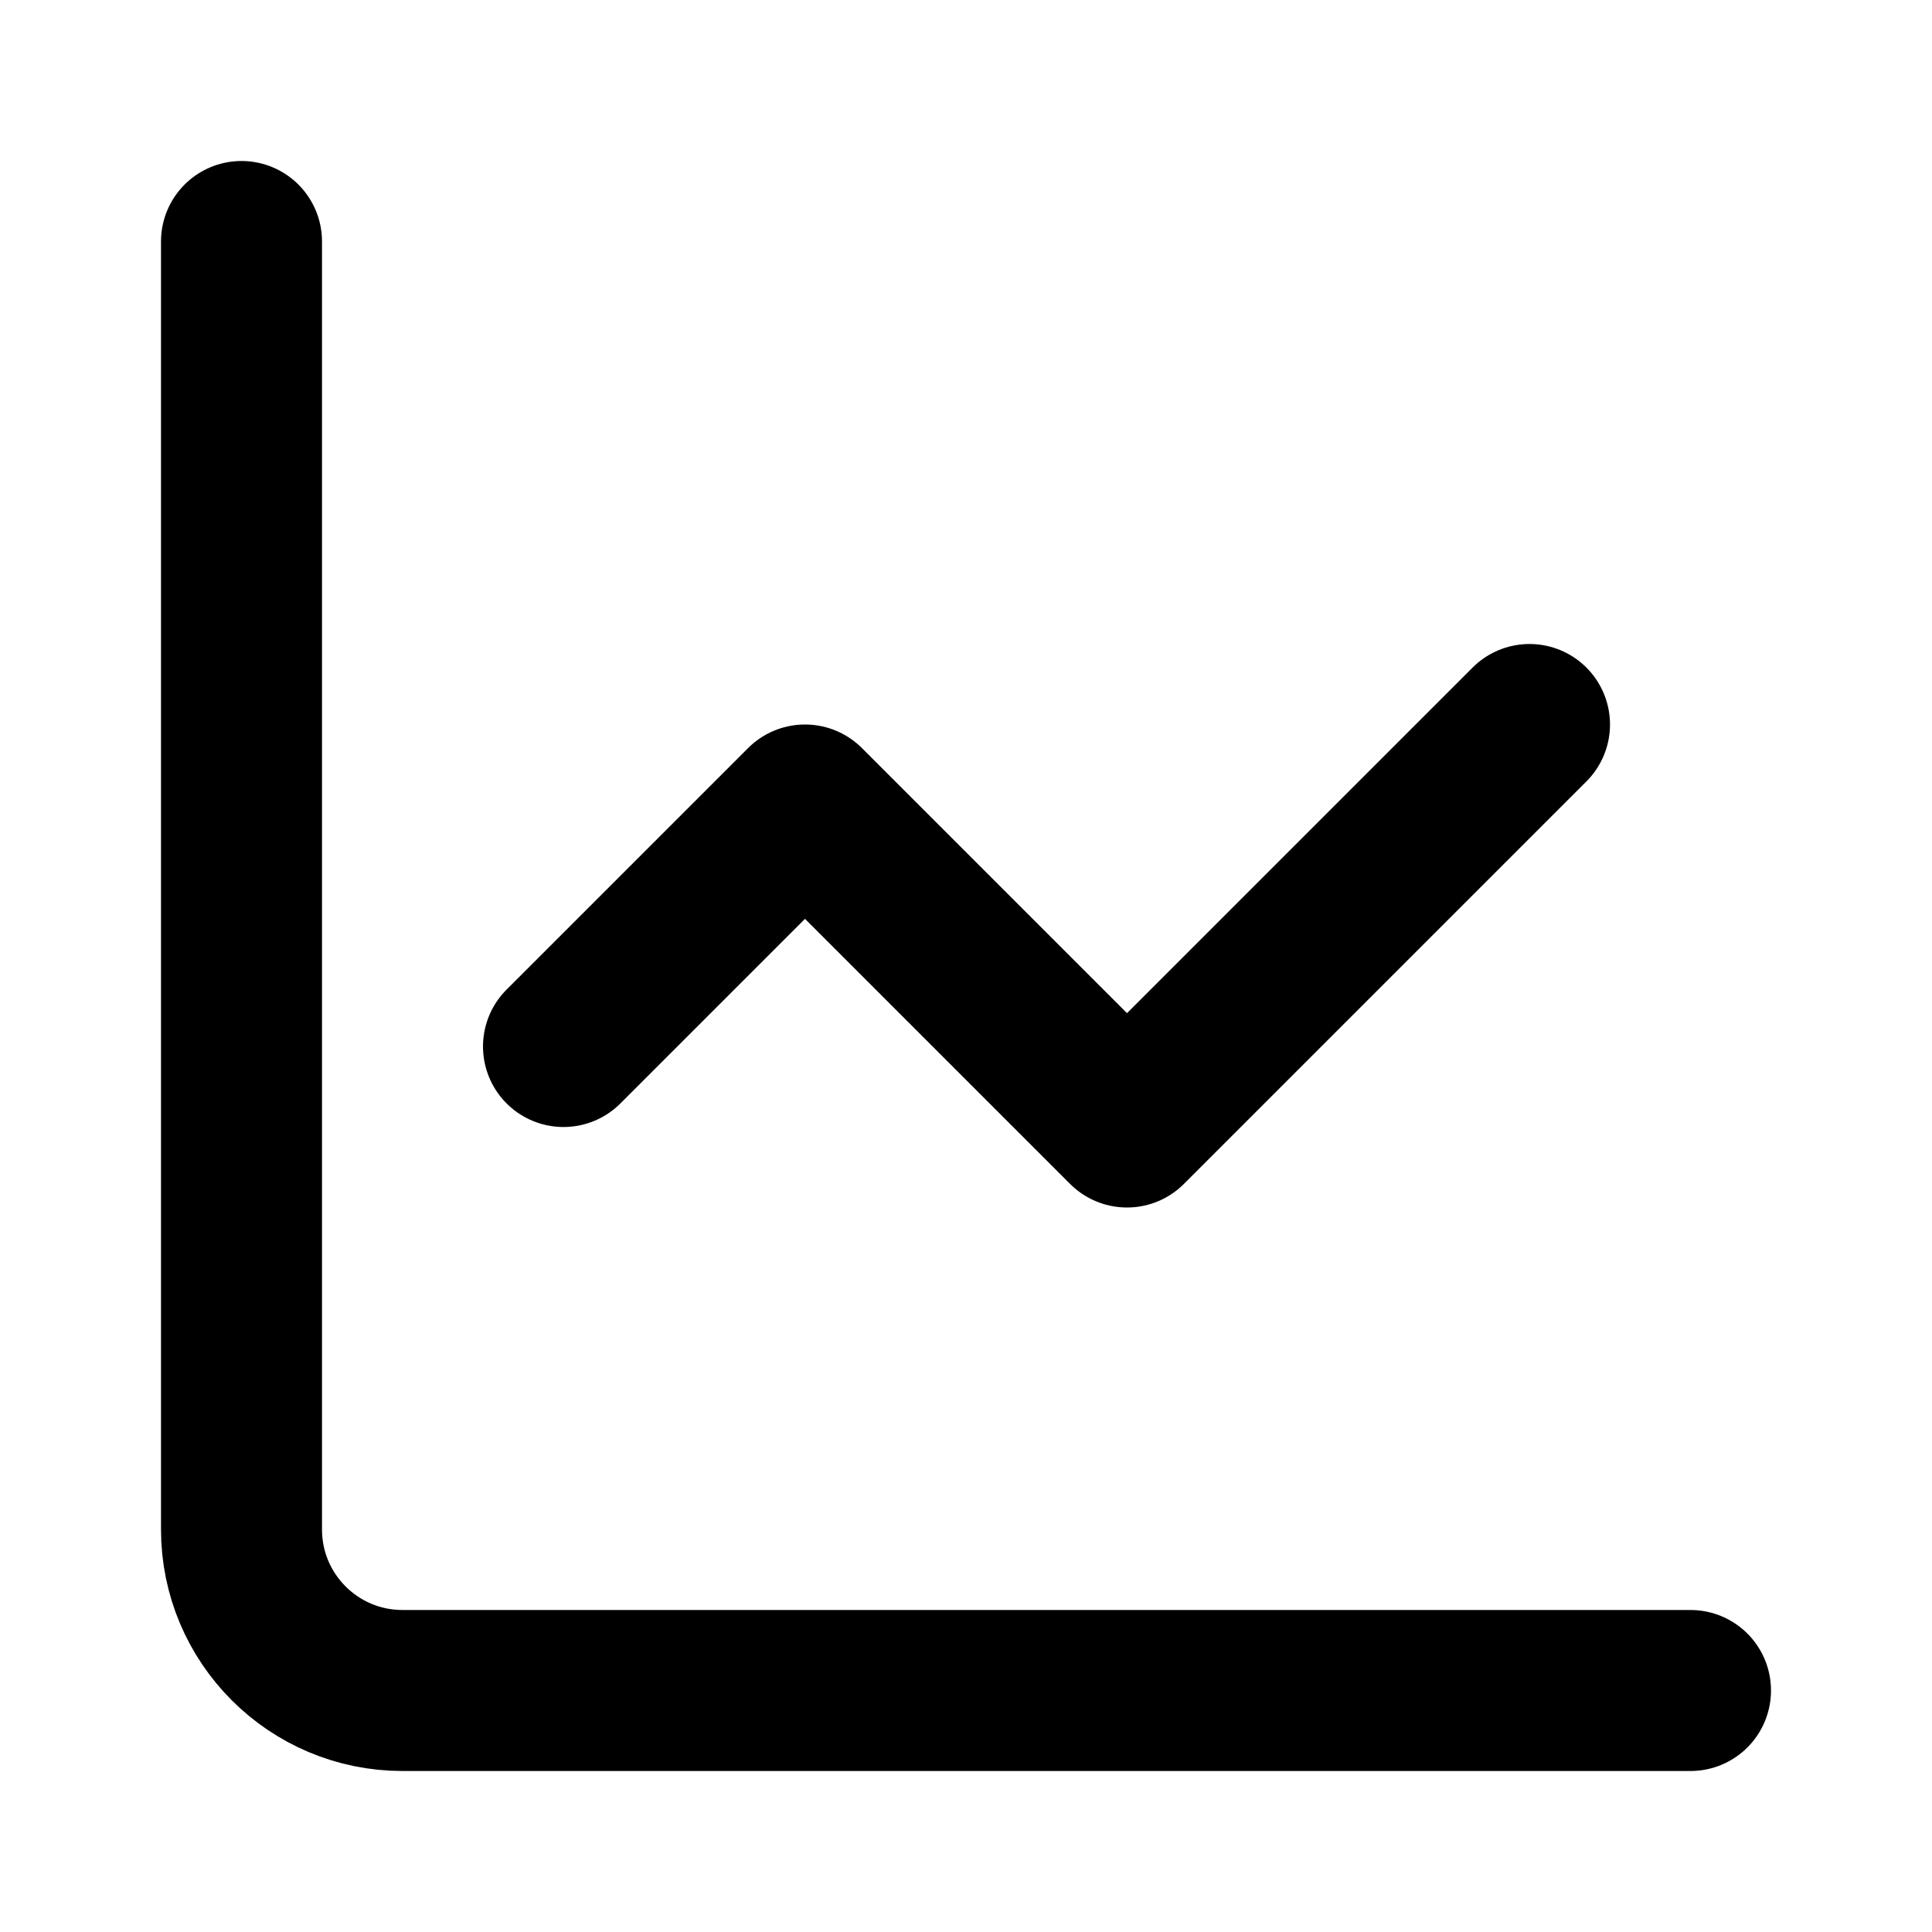
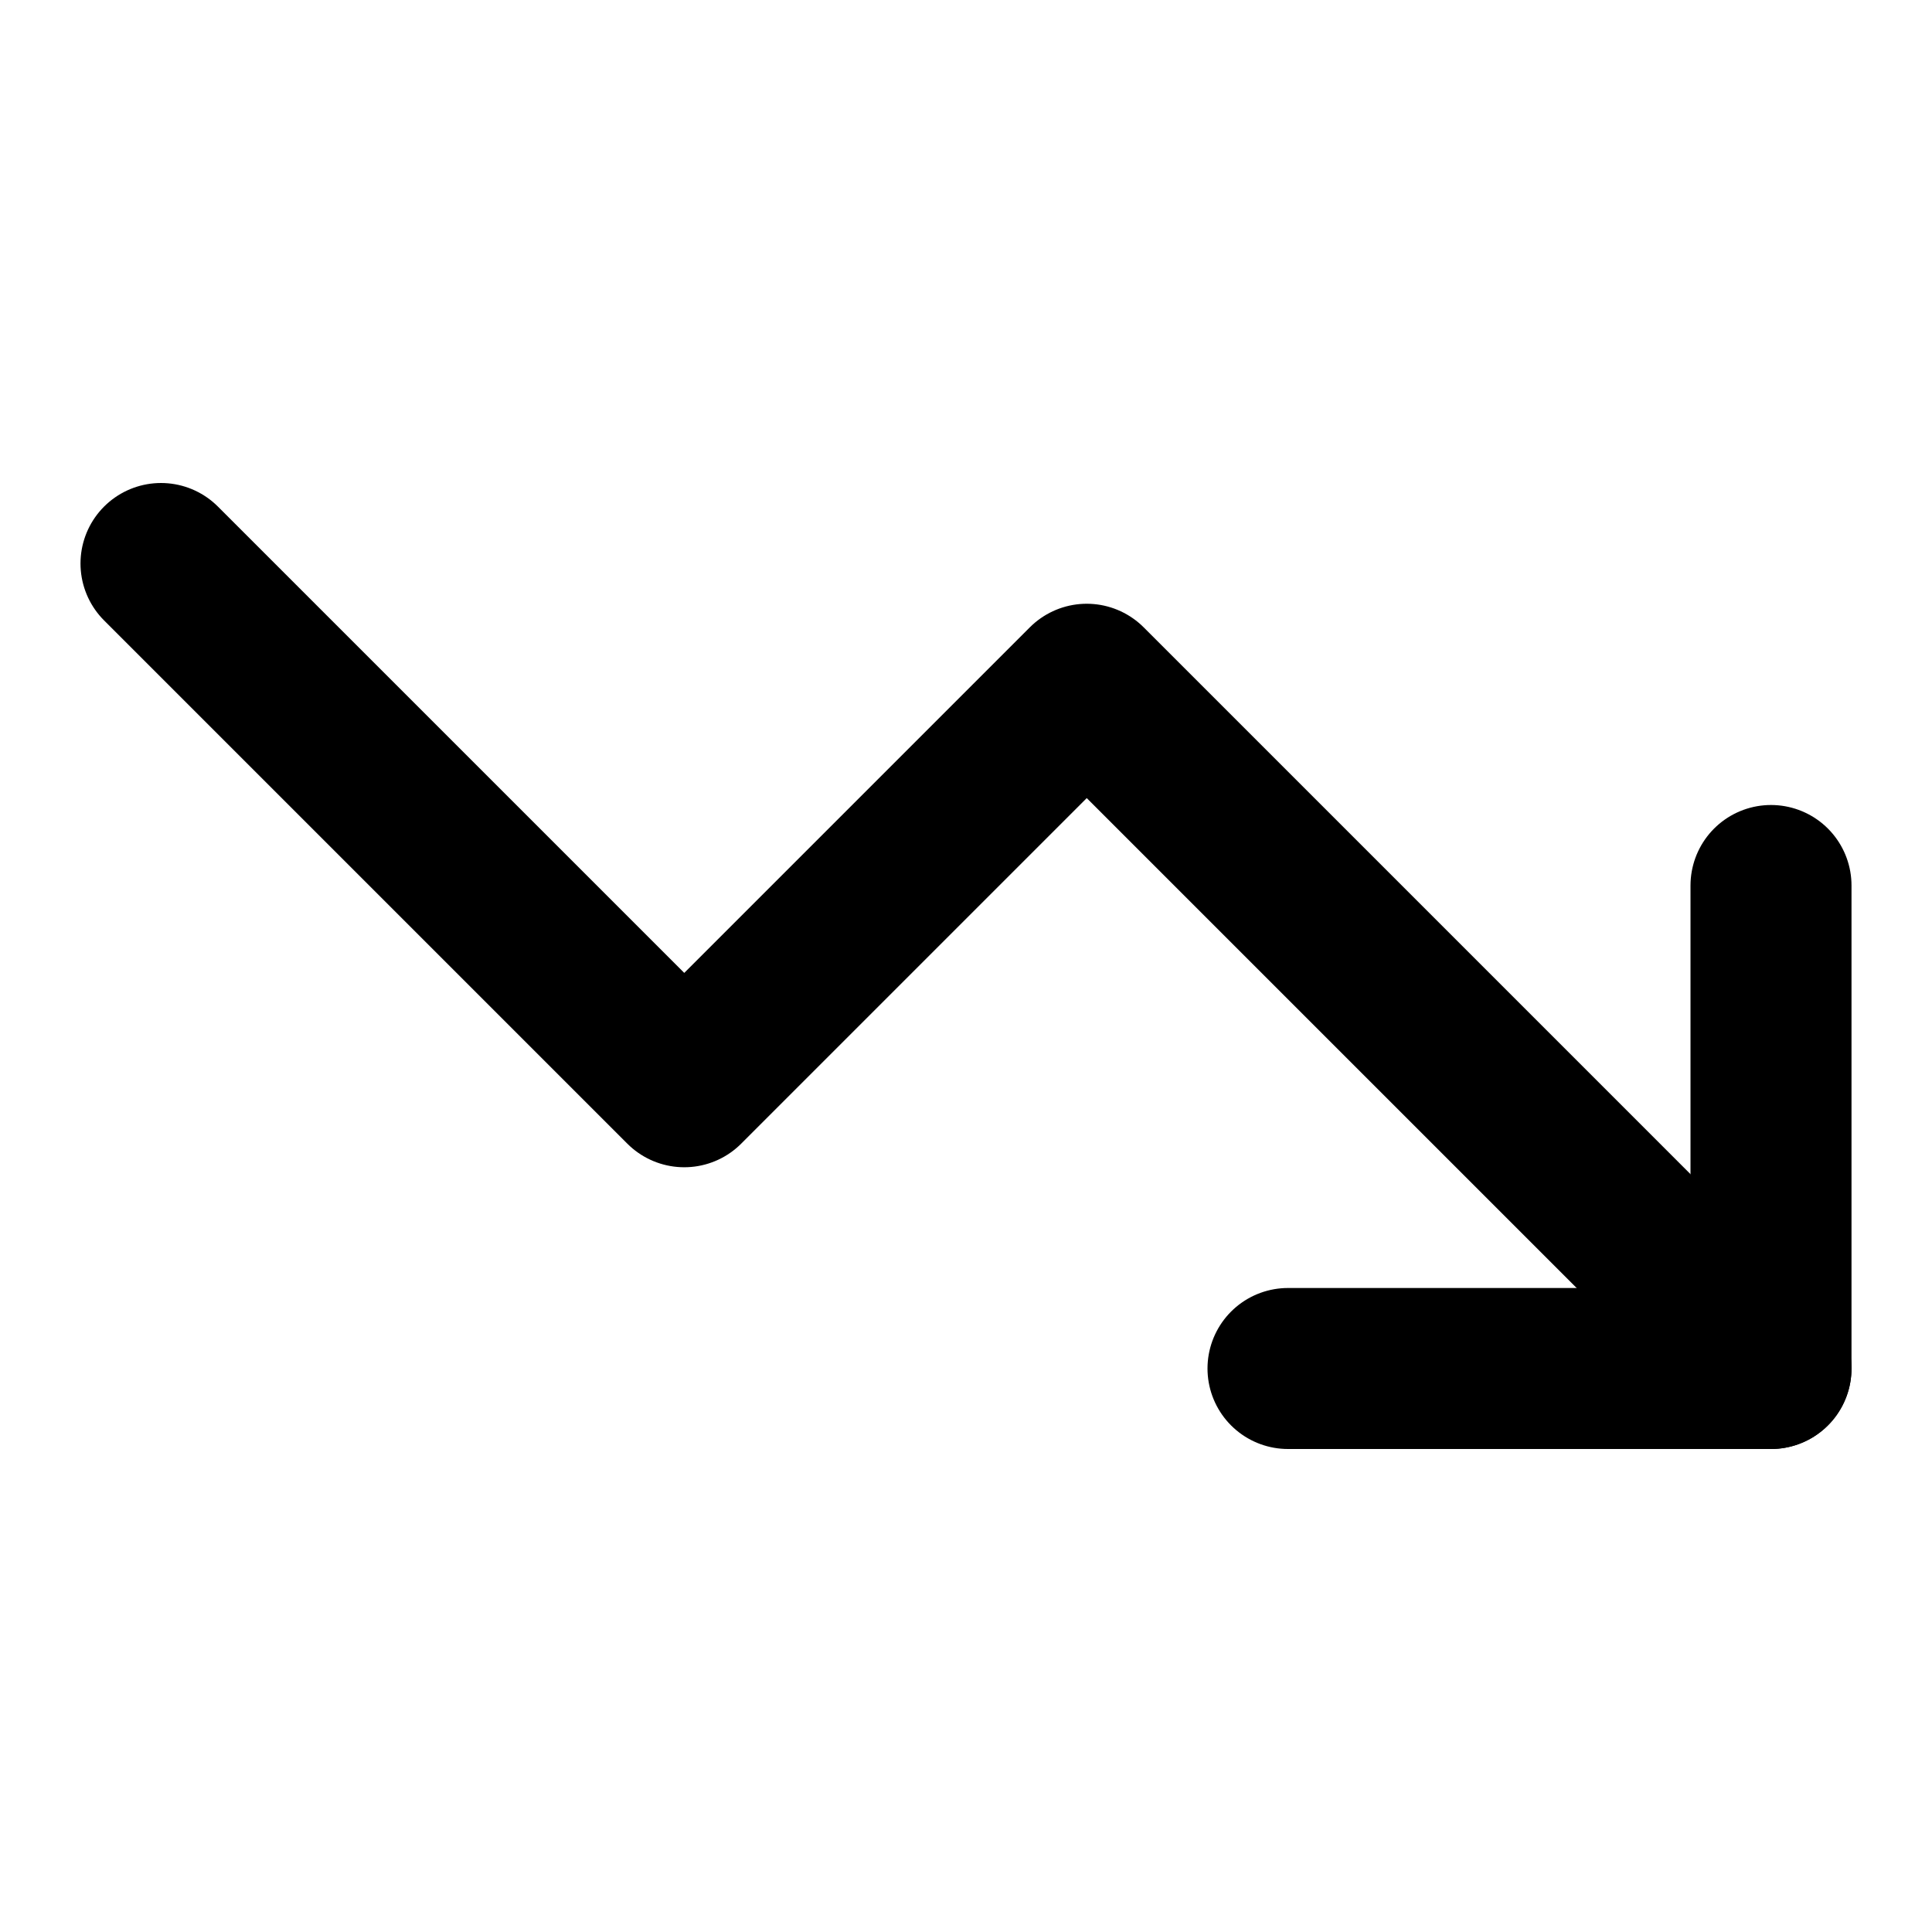
<svg xmlns="http://www.w3.org/2000/svg" width="24" height="24" viewBox="0 0 24 24" fill="none" stroke="currentColor" stroke-width="2" stroke-linecap="round" stroke-linejoin="round">
-   <path d="M3 3v16a2 2 0 0 0 2 2h16" />
-   <path d="m19 9-5 5-4-4-3 3" />
+   <path d="M16 17h6v-6" />
+   <path d="m22 17-8.5-8.5-5 5L2 7" />
</svg>
